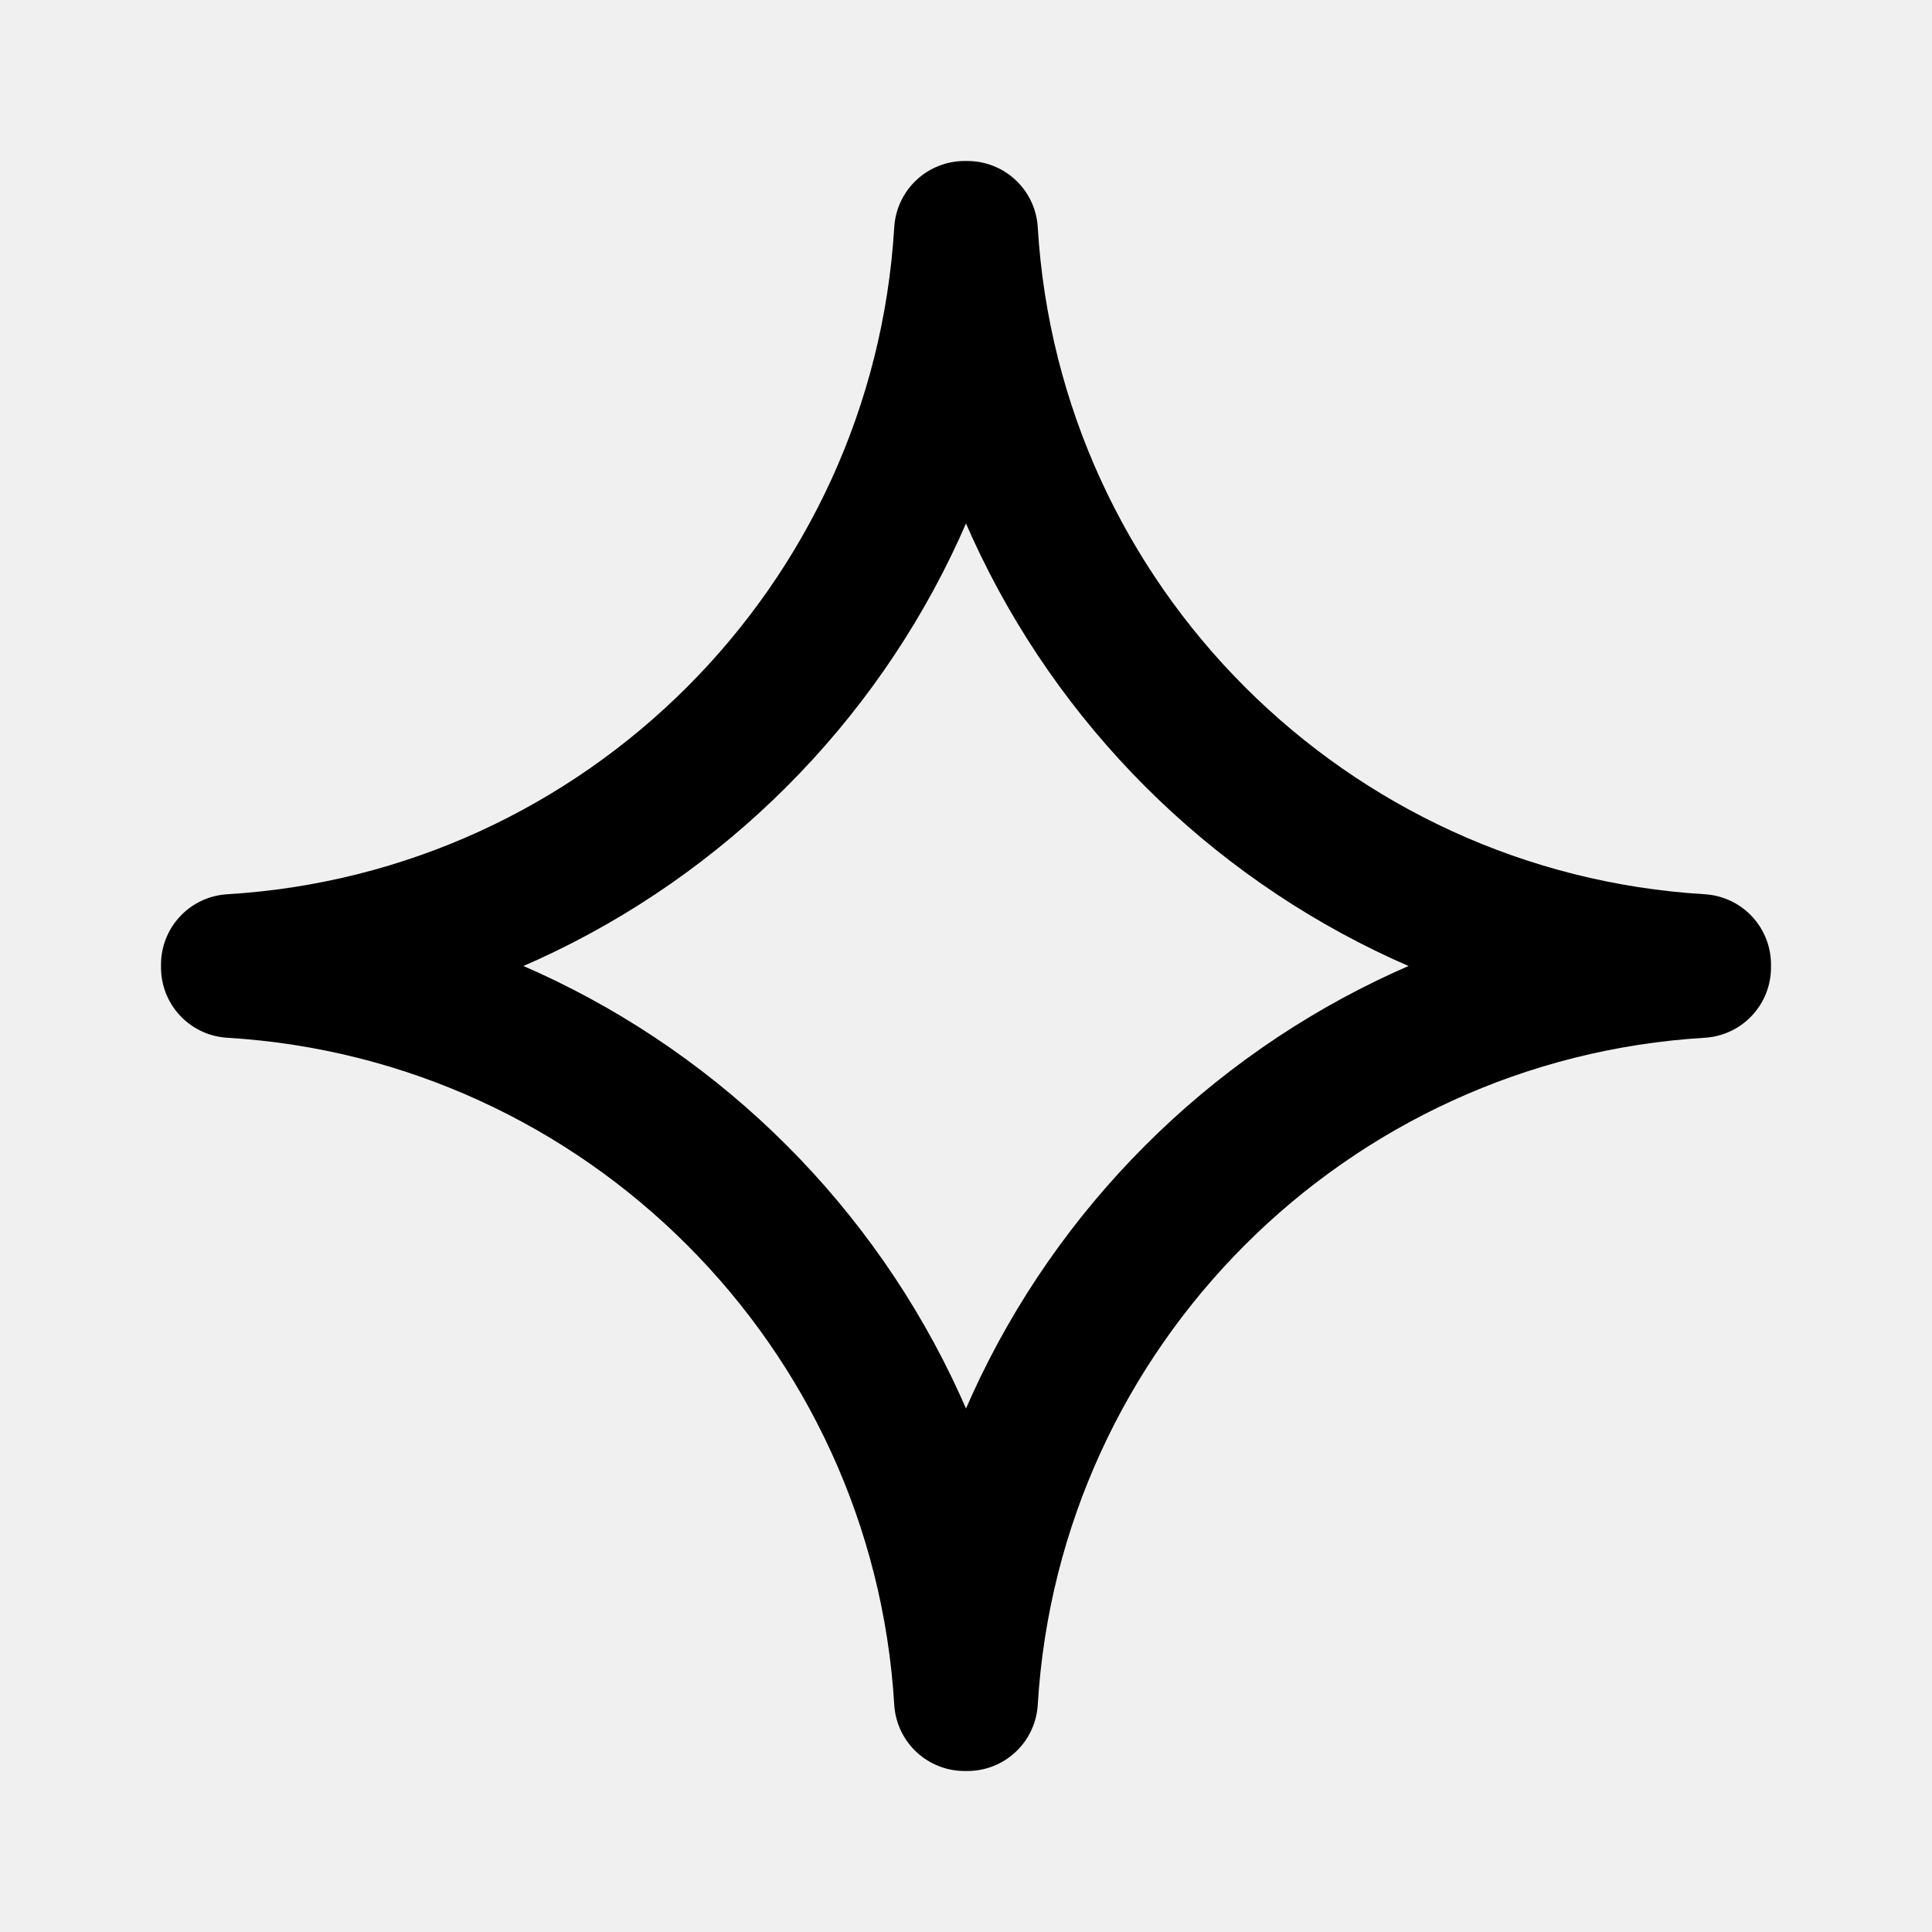
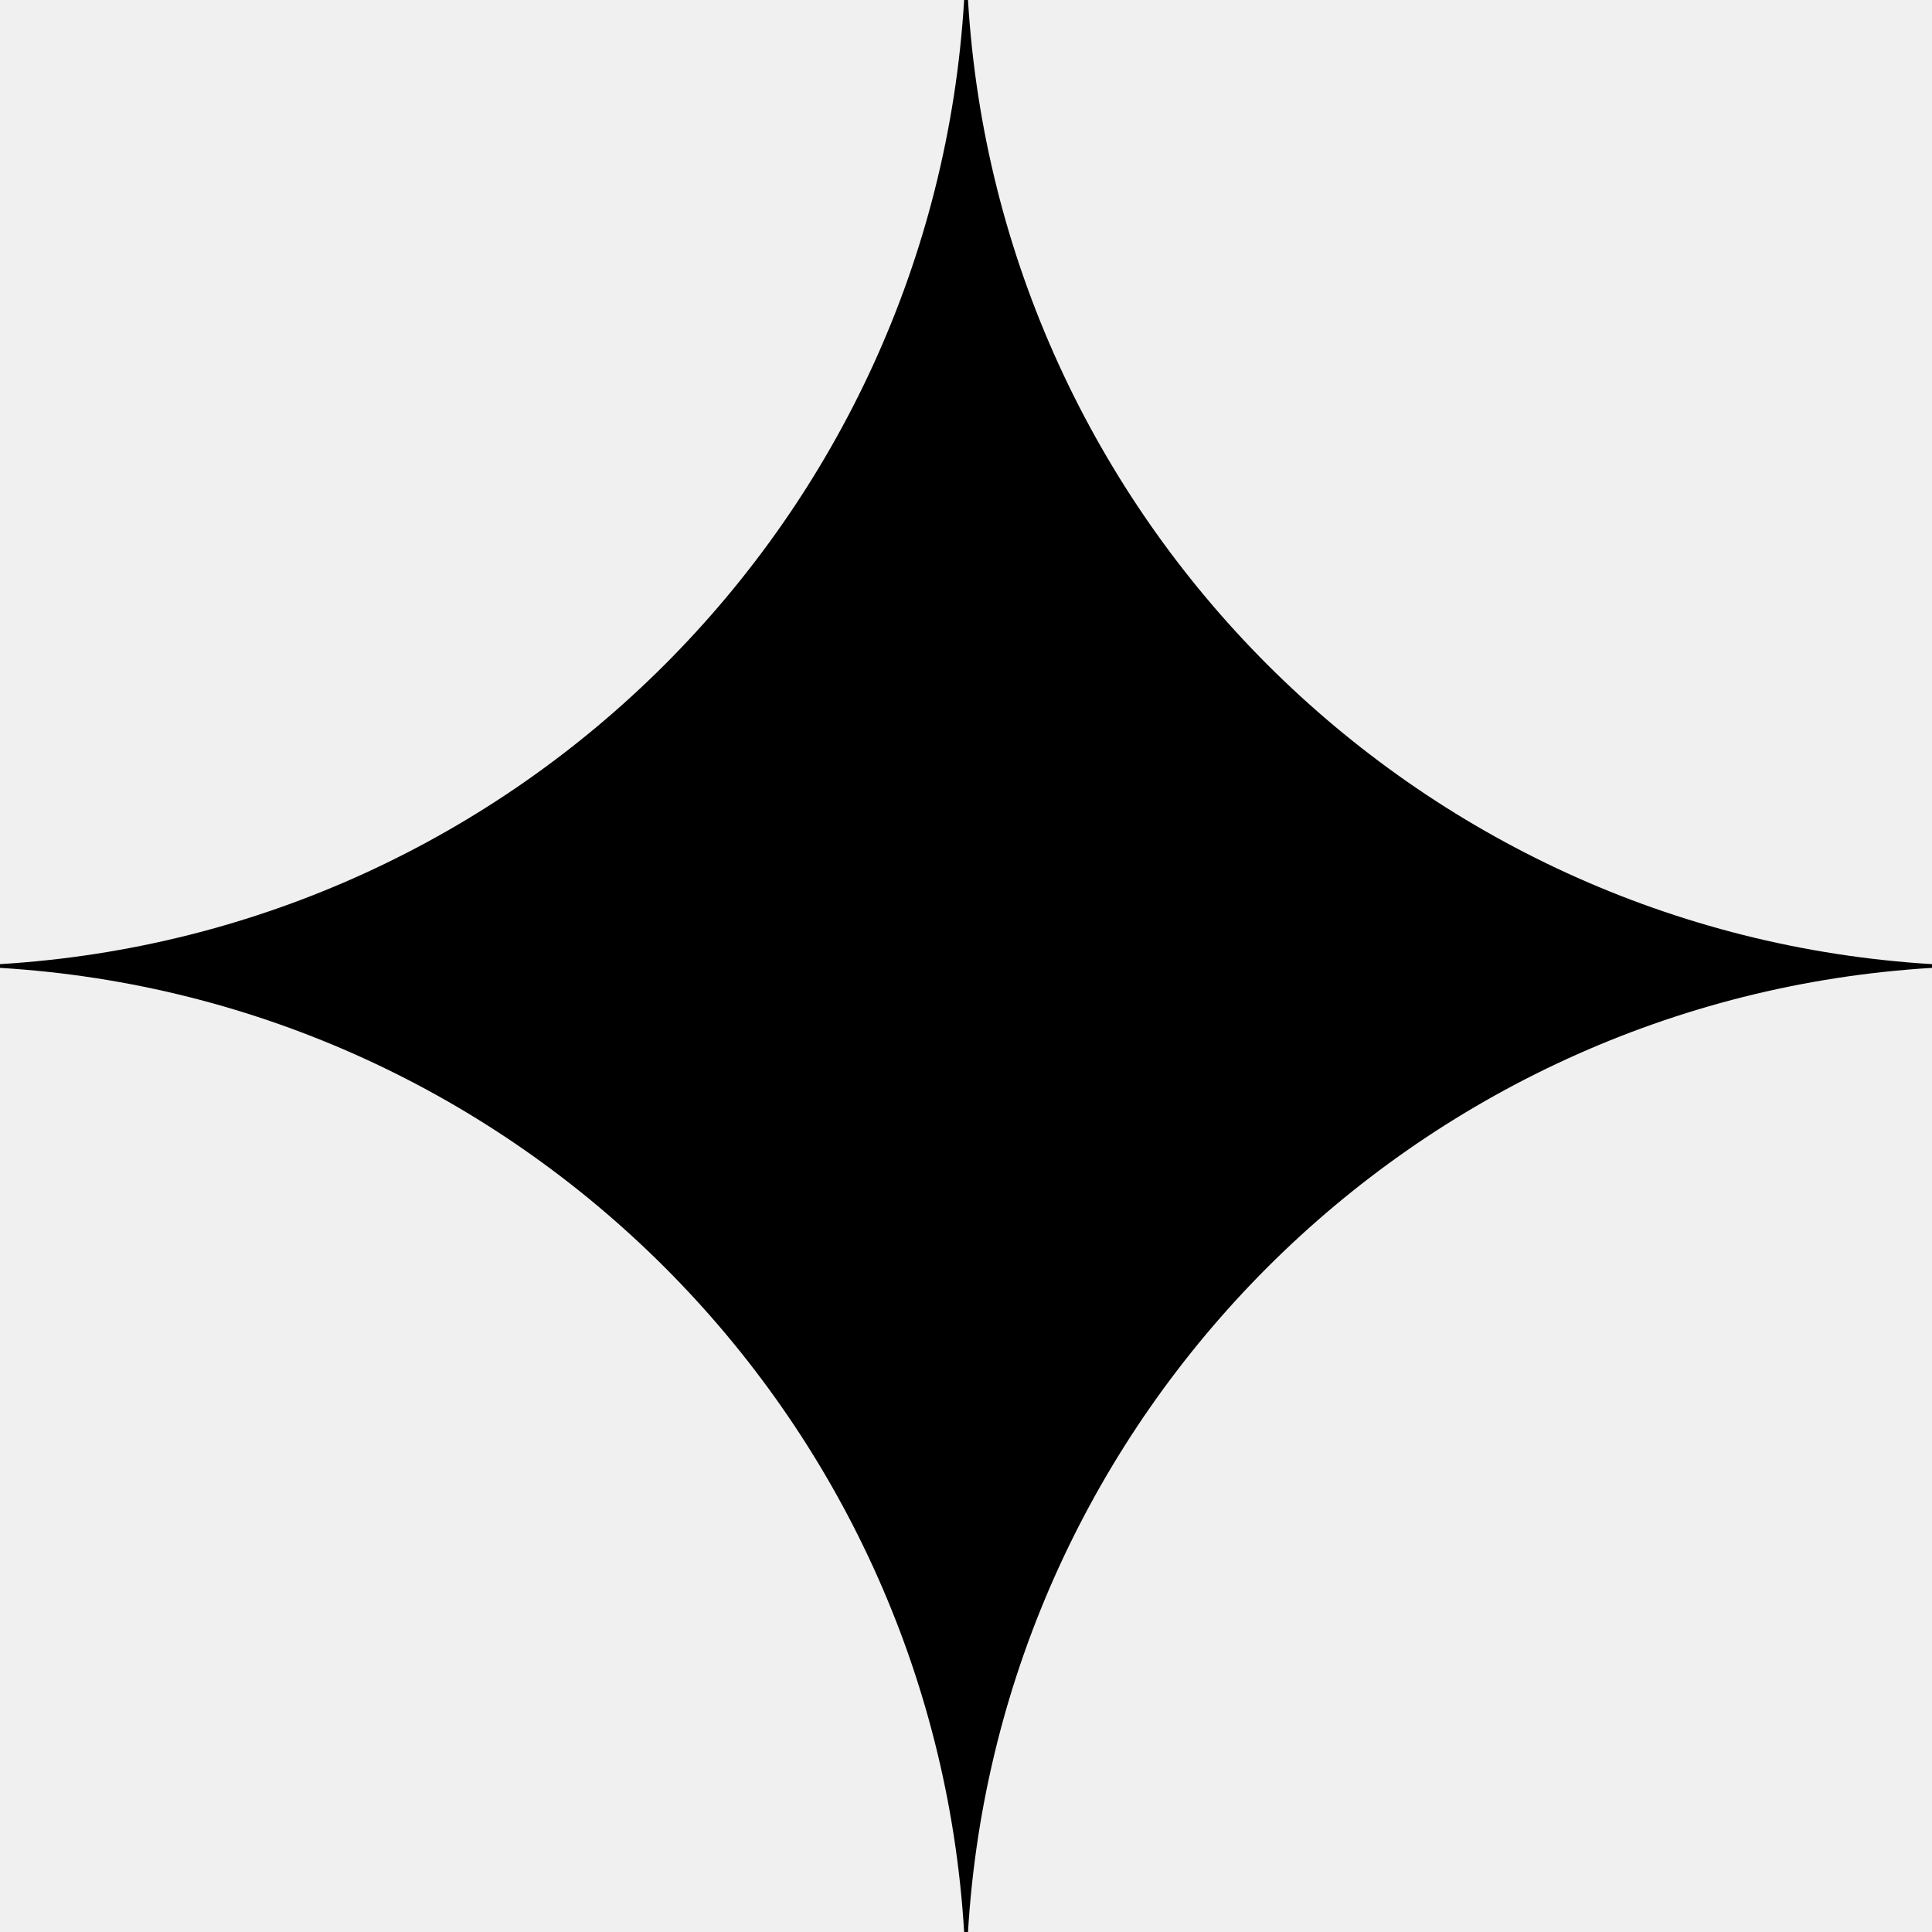
- <svg width="192" height="192" fill="none" viewBox="0 0 192 192">
-   <path stroke="#000" stroke-linejoin="round" stroke-width="14" d="M169 96.143C129.841 98.505 98.504 129.84 96.143 169h-.286C93.496 129.841 62.16 98.505 23 96.143v-.286C62.16 93.495 93.496 62.16 95.857 23h.286C98.504 62.159 129.841 93.495 169 95.857z" />
+ <svg xmlns="http://www.w3.org/2000/svg" width="192" height="192" viewBox="0 0 192 192" fill="none">
+   <g clip-path="url(#clip0_1_2)">
+     <path d="M192 96.186C140.507 99.295 99.295 140.507 96.198 192H95.814C92.717 140.507 51.506 99.295 0 96.186V95.814C51.506 92.705 92.717 51.493 95.814 0H96.198C99.295 51.493 140.507 92.705 192 95.814V96.186Z" fill="black" />
+   </g>
+   <defs>
+     <clipPath id="clip0_1_2">
+       <rect width="192" height="192" fill="white" />
+     </clipPath>
+   </defs>
</svg>
